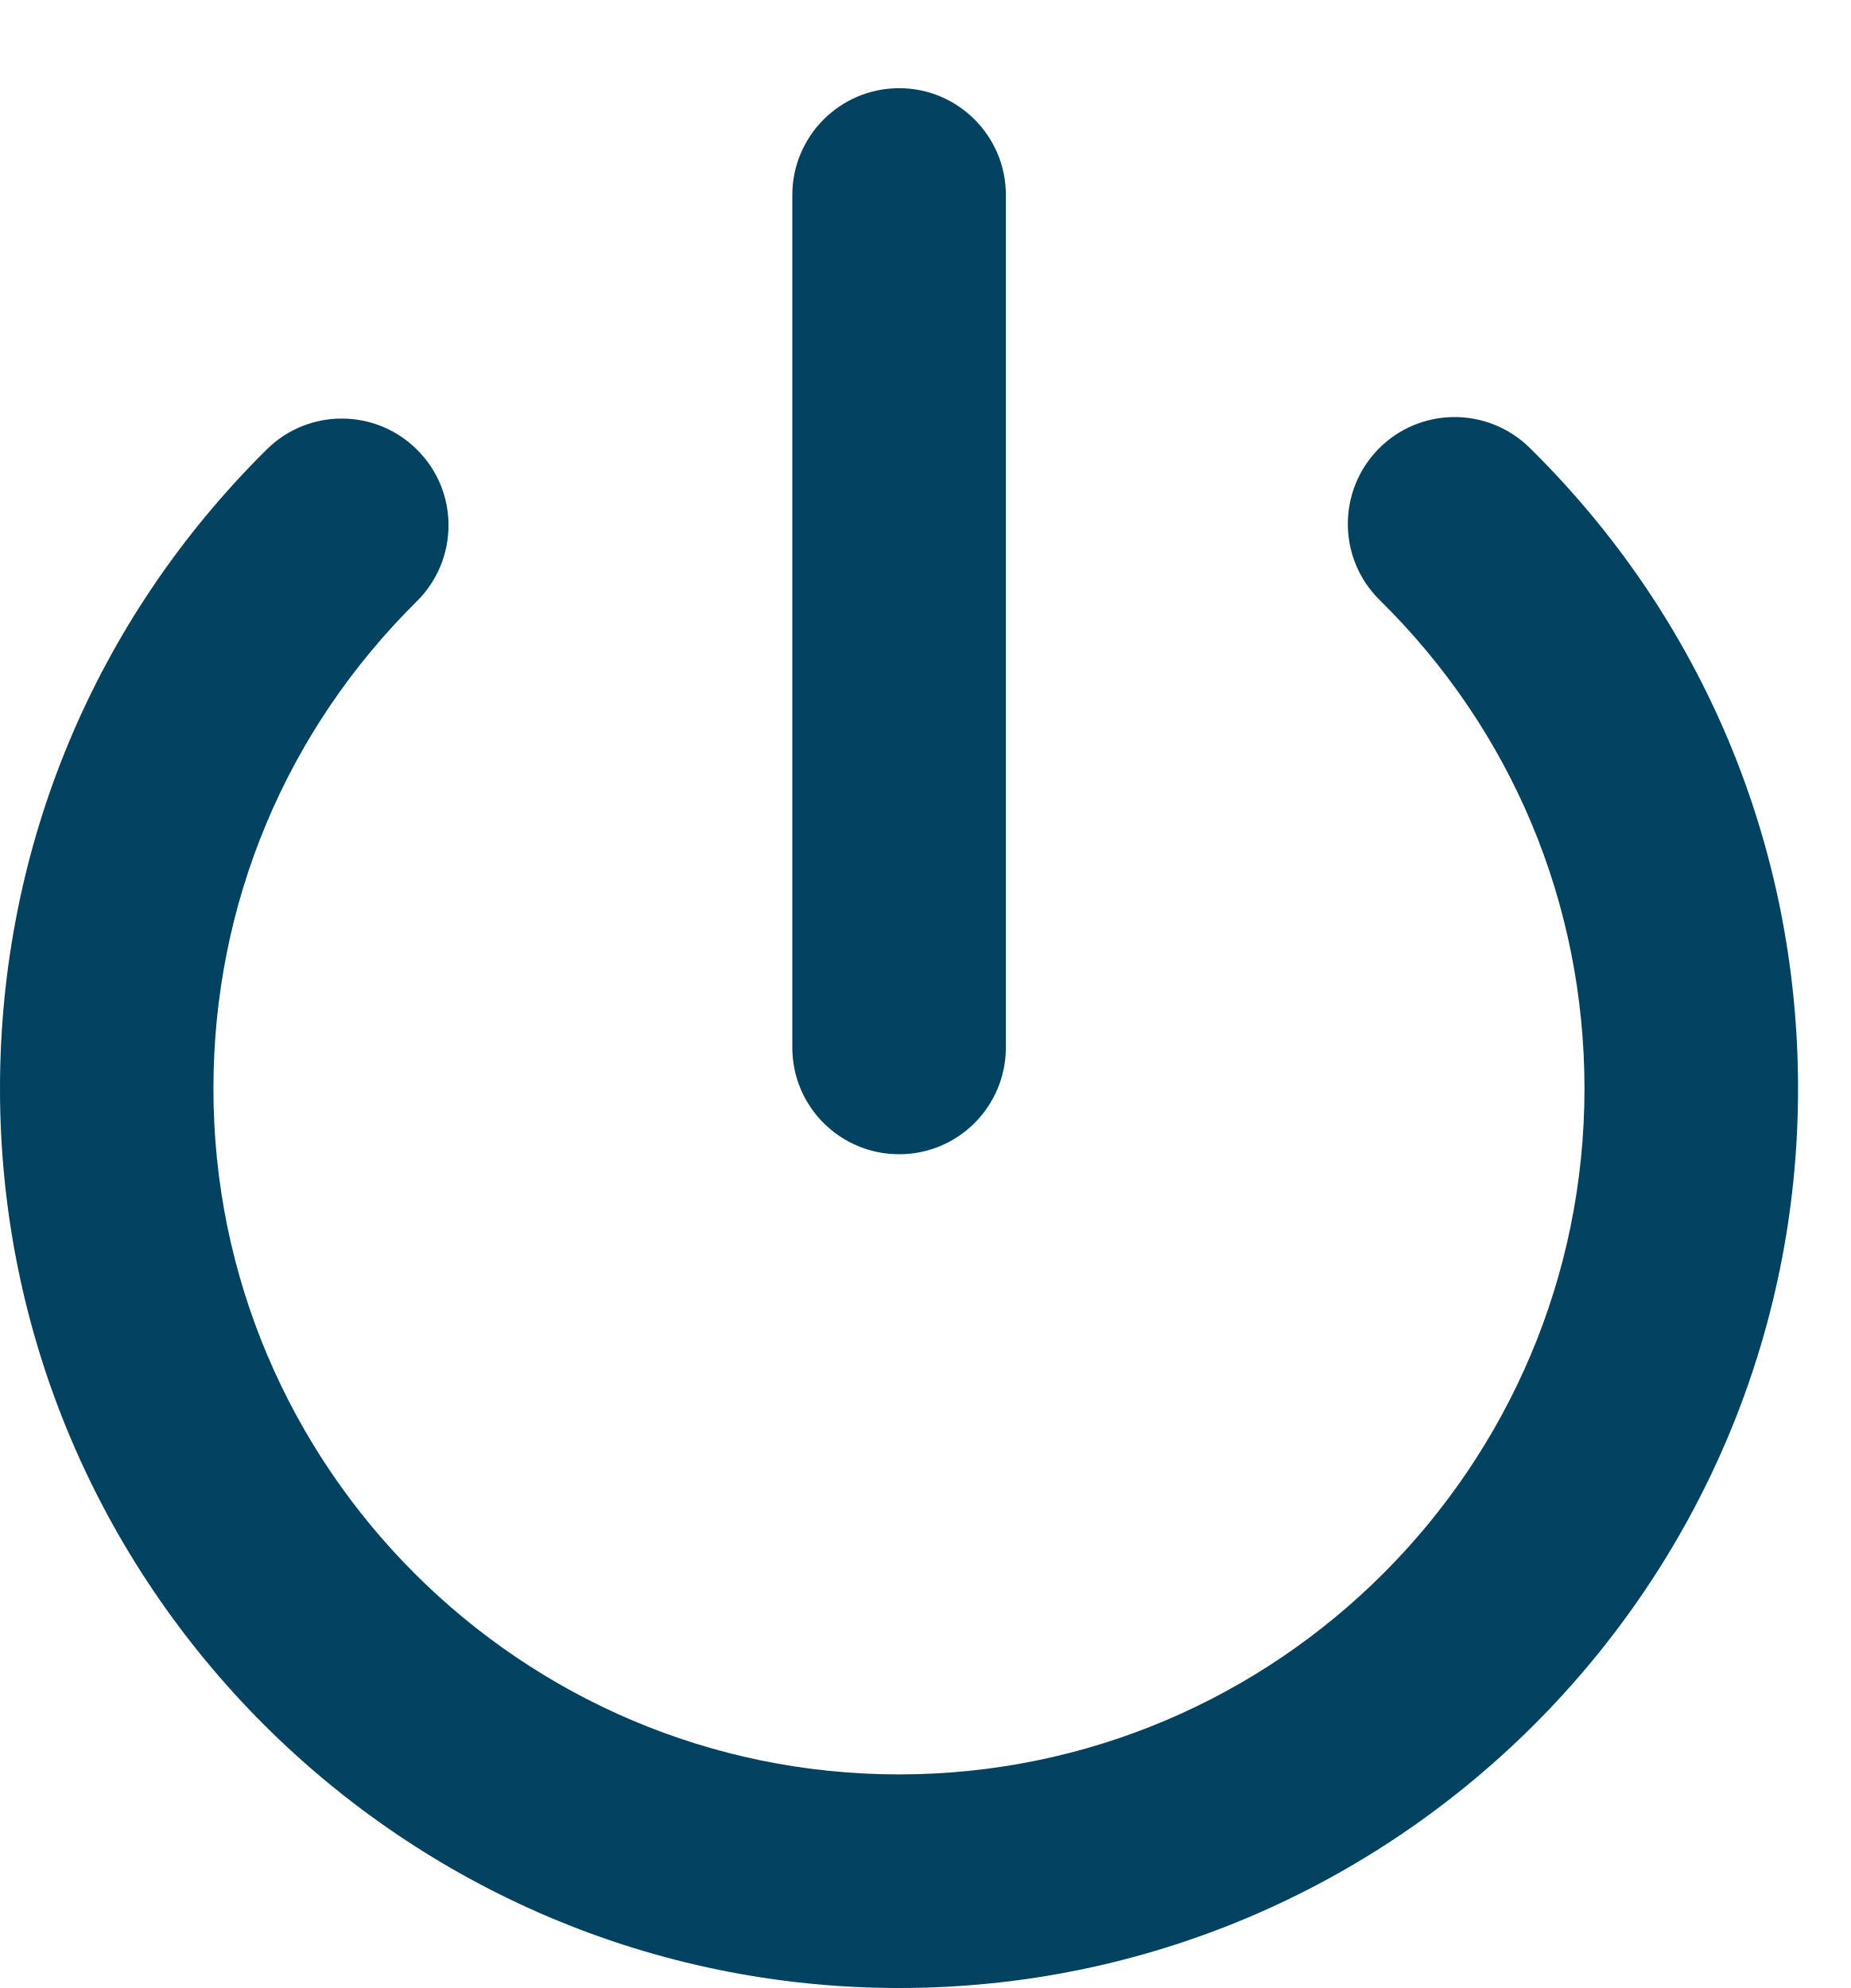
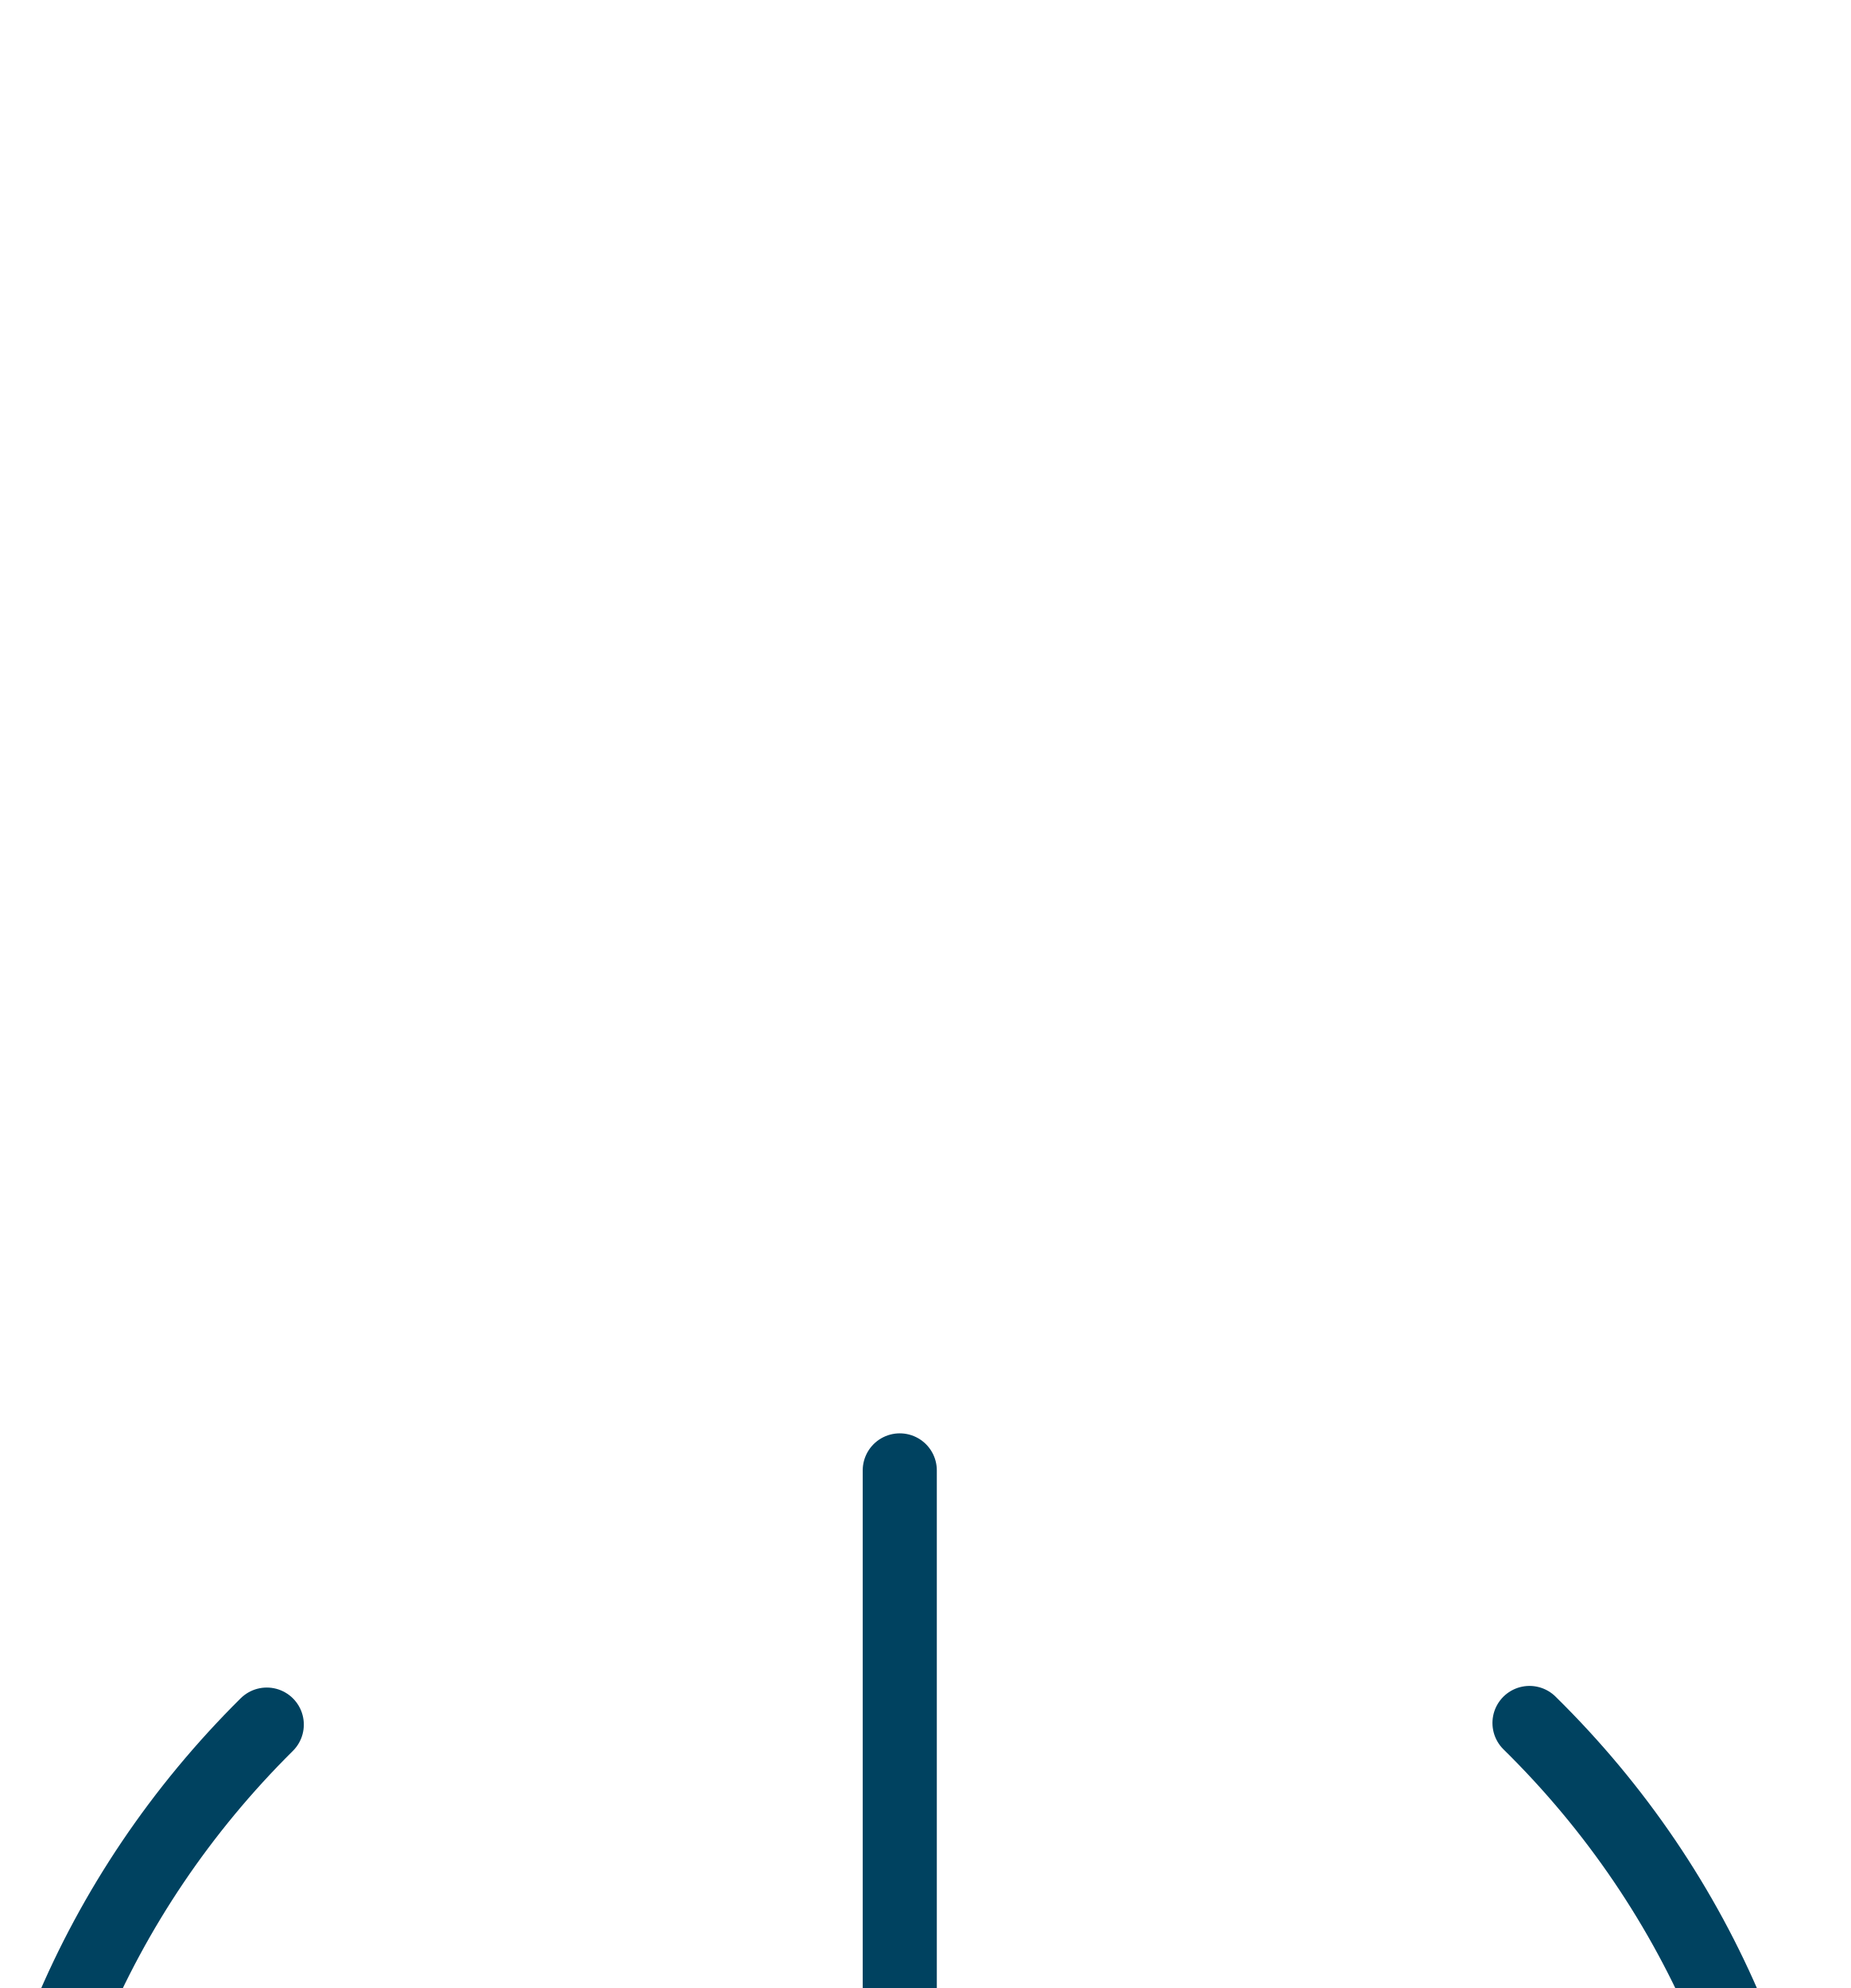
- <svg xmlns="http://www.w3.org/2000/svg" version="1.1" id="Ebene_1" x="0px" y="0px" width="12.486px" height="13.412px" viewBox="0 8.604 12.486 13.412" enable-background="new 0 8.604 12.486 13.412" xml:space="preserve">
+ <svg xmlns="http://www.w3.org/2000/svg" version="1.1" id="Ebene_1" x="0px" y="0px" width="12.486px" height="13.412px" viewBox="0 0 12.486 13.412" enable-background="new 0 0 12.486 13.412" xml:space="preserve">
  <g id="Ebene_1_1_" display="none">
-     <path display="inline" fill="#014260" d="M5.74,8.079C5.464,7.71,5.192,7.331,4.905,6.965C4.813,6.848,4.822,6.772,4.9,6.66   c0.5-0.718,1.104-1.322,1.819-1.824c0.127-0.088,0.213-0.103,0.344,0.005c0.354,0.286,0.729,0.552,1.091,0.821   C8.39,5.569,8.617,5.49,8.832,5.385c0.067-0.032,0.13-0.127,0.146-0.203c0.068-0.421,0.122-0.846,0.19-1.267   C9.179,3.854,9.256,3.77,9.314,3.758c0.899-0.186,1.806-0.186,2.708,0.003c0.056,0.013,0.125,0.104,0.135,0.168   c0.07,0.413,0.132,0.828,0.181,1.244c0.019,0.129,0.063,0.203,0.188,0.229c0.021,0.006,0.046,0.013,0.063,0.023   C13.018,5.73,13.374,5.6,13.72,5.26c0.162-0.162,0.378-0.273,0.552-0.426c0.121-0.105,0.205-0.085,0.323-0.003   c0.722,0.502,1.327,1.118,1.837,1.837c0.082,0.118,0.063,0.192-0.021,0.304c-0.256,0.324-0.503,0.654-0.738,0.992   c-0.046,0.063-0.044,0.178-0.026,0.263c0.014,0.089,0.091,0.168,0.104,0.258c0.057,0.368,0.305,0.444,0.623,0.471   c0.323,0.021,0.646,0.083,0.967,0.141c0.059,0.009,0.136,0.077,0.146,0.132c0.189,0.901,0.188,1.809,0.004,2.707   c-0.011,0.063-0.098,0.136-0.159,0.146c-0.413,0.067-0.828,0.133-1.244,0.183c-0.137,0.019-0.215,0.063-0.242,0.198   c-0.016,0.065-0.037,0.139-0.075,0.191c-0.229,0.321-0.138,0.581,0.116,0.853c0.2,0.214,0.354,0.474,0.536,0.703   c0.084,0.104,0.094,0.178,0.02,0.286c-0.516,0.733-1.136,1.355-1.871,1.866c-0.109,0.077-0.187,0.063-0.285-0.019   c-0.323-0.256-0.659-0.494-0.984-0.748c-0.1-0.076-0.176-0.058-0.29-0.03c-0.515,0.119-0.755,0.418-0.742,0.951   c0.006,0.244-0.056,0.494-0.105,0.736c-0.015,0.063-0.1,0.149-0.166,0.165c-0.888,0.175-1.775,0.177-2.663-0.003   c-0.063-0.017-0.146-0.105-0.159-0.171C9.103,16.83,9.054,16.412,8.982,16c-0.019-0.084-0.102-0.174-0.177-0.229   c-0.456-0.317-0.855-0.229-1.229,0.165c-0.154,0.162-0.364,0.271-0.533,0.414c-0.104,0.092-0.182,0.075-0.285,0.005   c-0.729-0.507-1.347-1.125-1.854-1.854c-0.082-0.116-0.072-0.194,0.015-0.308c0.255-0.319,0.503-0.65,0.738-0.987   c0.046-0.064,0.043-0.181,0.029-0.267c-0.019-0.088-0.095-0.168-0.104-0.256c-0.05-0.372-0.302-0.447-0.62-0.471   c-0.314-0.024-0.632-0.078-0.942-0.139c-0.068-0.015-0.163-0.096-0.179-0.156c-0.181-0.896-0.183-1.79,0.001-2.688   c0.016-0.061,0.102-0.136,0.16-0.146C4.415,9.02,4.839,8.969,5.26,8.897c0.075-0.012,0.17-0.074,0.202-0.142   C5.567,8.539,5.646,8.312,5.74,8.079z M10.624,7.996C9.216,7.995,8.08,9.135,8.082,10.548c0.002,1.396,1.134,2.53,2.536,2.532   c1.401,0.004,2.565-1.158,2.552-2.553C13.157,9.132,12.017,7.998,10.624,7.996z" />
+     <path display="inline" fill="#014260" d="M5.74,8.079C5.464,7.71,5.192,7.331,4.905,6.965C4.813,6.848,4.822,6.772,4.9,6.66   c0.5-0.718,1.104-1.322,1.819-1.824c0.127-0.088,0.213-0.103,0.344,0.005c0.354,0.286,0.729,0.552,1.091,0.821   C8.39,5.569,8.617,5.49,8.832,5.385c0.067-0.032,0.13-0.127,0.146-0.203C9.046,4.761,9.1,4.336,9.168,3.915   C9.179,3.854,9.256,3.77,9.314,3.758c0.898-0.186,1.806-0.186,2.708,0.003c0.056,0.013,0.125,0.104,0.135,0.168   c0.07,0.413,0.132,0.828,0.181,1.244c0.02,0.129,0.063,0.203,0.188,0.229c0.021,0.006,0.046,0.013,0.063,0.023   C13.018,5.73,13.374,5.6,13.72,5.26c0.161-0.162,0.378-0.273,0.552-0.426c0.121-0.105,0.205-0.085,0.323-0.003   c0.722,0.502,1.326,1.118,1.837,1.837c0.082,0.118,0.063,0.192-0.021,0.304c-0.256,0.324-0.503,0.654-0.738,0.992   c-0.046,0.063-0.044,0.178-0.025,0.264c0.014,0.088,0.091,0.168,0.104,0.258c0.058,0.367,0.306,0.443,0.623,0.471   c0.323,0.021,0.646,0.083,0.967,0.141c0.06,0.01,0.137,0.077,0.146,0.133c0.188,0.9,0.188,1.809,0.004,2.707   c-0.011,0.063-0.098,0.135-0.159,0.146c-0.413,0.067-0.828,0.133-1.244,0.183c-0.137,0.02-0.215,0.063-0.241,0.198   c-0.017,0.065-0.037,0.14-0.075,0.19c-0.229,0.322-0.139,0.582,0.116,0.854c0.199,0.215,0.354,0.475,0.535,0.703   c0.084,0.104,0.095,0.178,0.021,0.286c-0.517,0.733-1.136,1.354-1.871,1.866c-0.109,0.076-0.188,0.063-0.285-0.02   c-0.323-0.256-0.659-0.494-0.983-0.748c-0.101-0.076-0.177-0.058-0.29-0.029c-0.516,0.119-0.756,0.418-0.742,0.951   c0.006,0.244-0.057,0.494-0.105,0.735c-0.015,0.063-0.1,0.149-0.166,0.165c-0.888,0.175-1.774,0.178-2.663-0.003   c-0.063-0.017-0.146-0.104-0.158-0.171C9.103,16.83,9.054,16.412,8.982,16c-0.02-0.084-0.103-0.174-0.177-0.229   c-0.456-0.316-0.855-0.229-1.229,0.166c-0.154,0.162-0.364,0.271-0.533,0.414c-0.104,0.092-0.182,0.074-0.285,0.004   c-0.729-0.506-1.347-1.125-1.854-1.854c-0.082-0.115-0.072-0.193,0.015-0.309c0.255-0.318,0.503-0.649,0.738-0.986   c0.046-0.064,0.043-0.182,0.029-0.268c-0.02-0.088-0.096-0.168-0.104-0.256c-0.05-0.371-0.302-0.447-0.62-0.471   c-0.313-0.023-0.632-0.078-0.941-0.139c-0.068-0.016-0.163-0.096-0.18-0.156c-0.181-0.896-0.183-1.79,0.001-2.688   c0.017-0.062,0.103-0.137,0.16-0.146C4.415,9.021,4.839,8.97,5.26,8.897C5.335,8.886,5.43,8.823,5.462,8.755   C5.567,8.539,5.646,8.312,5.74,8.079z M10.624,7.996c-1.408-0.001-2.544,1.14-2.542,2.552c0.002,1.396,1.134,2.53,2.536,2.532   c1.401,0.004,2.565-1.158,2.552-2.554C13.157,9.132,12.017,7.998,10.624,7.996z" />
    <g display="inline">
      <g>
        <g>
-           <path fill="#014260" d="M16.455,17.196c0,0.47-0.383,0.853-0.851,0.853H5.85c-0.47,0-0.853-0.383-0.853-0.853v-3.118      c0-0.47,0.227-0.853,0.5-0.853c0.275,0,0.5,0.383,0.5,0.853v2.118c0,0.47,0.383,0.853,0.853,0.853h7.754      c0.468,0,0.851-0.383,0.851-0.853V5.326c0-0.47-0.383-0.853-0.851-0.853H6.85c-0.47,0-0.853,0.383-0.853,0.853v2.042      c0,0.468-0.225,0.851-0.5,0.851c-0.273,0-0.5-0.383-0.5-0.851V4.326c0-0.47,0.383-0.853,0.853-0.853h9.754      c0.468,0,0.851,0.383,0.851,0.853V17.196z" />
+           <path fill="#014260" d="M16.455,17.196c0,0.47-0.383,0.853-0.851,0.853H5.85c-0.471,0-0.854-0.383-0.854-0.853v-3.118      c0-0.47,0.228-0.853,0.5-0.853c0.275,0,0.5,0.383,0.5,0.853v2.118c0,0.47,0.383,0.853,0.854,0.853h7.754      c0.468,0,0.851-0.383,0.851-0.853V5.326c0-0.47-0.383-0.853-0.851-0.853H6.85c-0.471,0-0.854,0.383-0.854,0.853v2.042      c0,0.468-0.225,0.852-0.5,0.852c-0.272,0-0.5-0.384-0.5-0.852V4.326c0-0.47,0.383-0.853,0.854-0.853h9.754      c0.468,0,0.851,0.383,0.851,0.853V17.196z" />
        </g>
      </g>
    </g>
    <g id="Pfeil_25" display="inline">
      <g>
        <g>
          <g>
-             <path fill="#014260" d="M14.478,10.463c0-0.468-0.383-0.853-0.852-0.853h-2.786c-0.468,0-0.851-0.383-0.851-0.851V7.128       c0-0.468-0.332-0.66-0.736-0.426l-6.148,3.545c-0.405,0.232-0.405,0.614,0,0.85l6.148,3.544       c0.404,0.233,0.736,0.042,0.736-0.426v-1.633c0-0.469,0.383-0.853,0.851-0.853h2.786c0.469,0,0.852-0.383,0.852-0.851V10.463z" />
+             <path fill="#014260" d="M14.478,10.463c0-0.468-0.383-0.853-0.853-0.853H10.84c-0.468,0-0.851-0.383-0.851-0.852V7.128       c0-0.468-0.332-0.66-0.736-0.426l-6.147,3.545c-0.405,0.232-0.405,0.613,0,0.85l6.147,3.545       c0.404,0.232,0.736,0.041,0.736-0.427v-1.633c0-0.47,0.383-0.853,0.851-0.853h2.786c0.47,0,0.853-0.383,0.853-0.852V10.463z" />
          </g>
        </g>
      </g>
    </g>
  </g>
  <g>
-     <path fill="#004260" d="M6.067,22.016C2.721,22.016,0,19.295,0,15.949c0-1.632,0.64-3.165,1.8-4.313   c0.283-0.28,0.739-0.277,1.018,0.006c0.28,0.282,0.277,0.738-0.005,1.018c-0.885,0.875-1.373,2.044-1.373,3.289   c0,2.551,2.076,4.626,4.626,4.626s4.625-2.075,4.625-4.626c0-1.25-0.491-2.421-1.382-3.297c-0.283-0.279-0.287-0.734-0.008-1.019   c0.279-0.284,0.735-0.287,1.019-0.009c1.168,1.149,1.812,2.687,1.812,4.324C12.133,19.295,9.411,22.016,6.067,22.016z" />
+     <path fill="none" stroke="#004260" stroke-width="0.5" stroke-linecap="round" stroke-miterlimit="10" d="M10.32,11.624   c1.168,1.148,1.812,2.688,1.812,4.324c0.001,3.347-2.721,6.068-6.064,6.068C2.721,22.017,0,19.295,0,15.948   c0-1.631,0.641-3.164,1.8-4.313" />
+     <path fill="none" stroke="#004260" stroke-width="0.5" stroke-linecap="round" stroke-miterlimit="10" d="M10.32,11.624" />
+     <path fill="none" stroke="#004260" stroke-width="0.5" stroke-linecap="round" stroke-miterlimit="10" d="M1.8,11.636" />
  </g>
  <g>
-     <path fill="#004260" d="M6.067,16.391c-0.398,0-0.721-0.321-0.721-0.72V9.92c0-0.398,0.323-0.721,0.721-0.721   c0.397,0,0.72,0.323,0.72,0.721v5.751C6.786,16.07,6.464,16.391,6.067,16.391z" />
+     <path fill="none" stroke="#004260" stroke-width="0.5" stroke-linecap="round" stroke-miterlimit="10" d="M6.071,9.92v5.751" />
  </g>
</svg>
